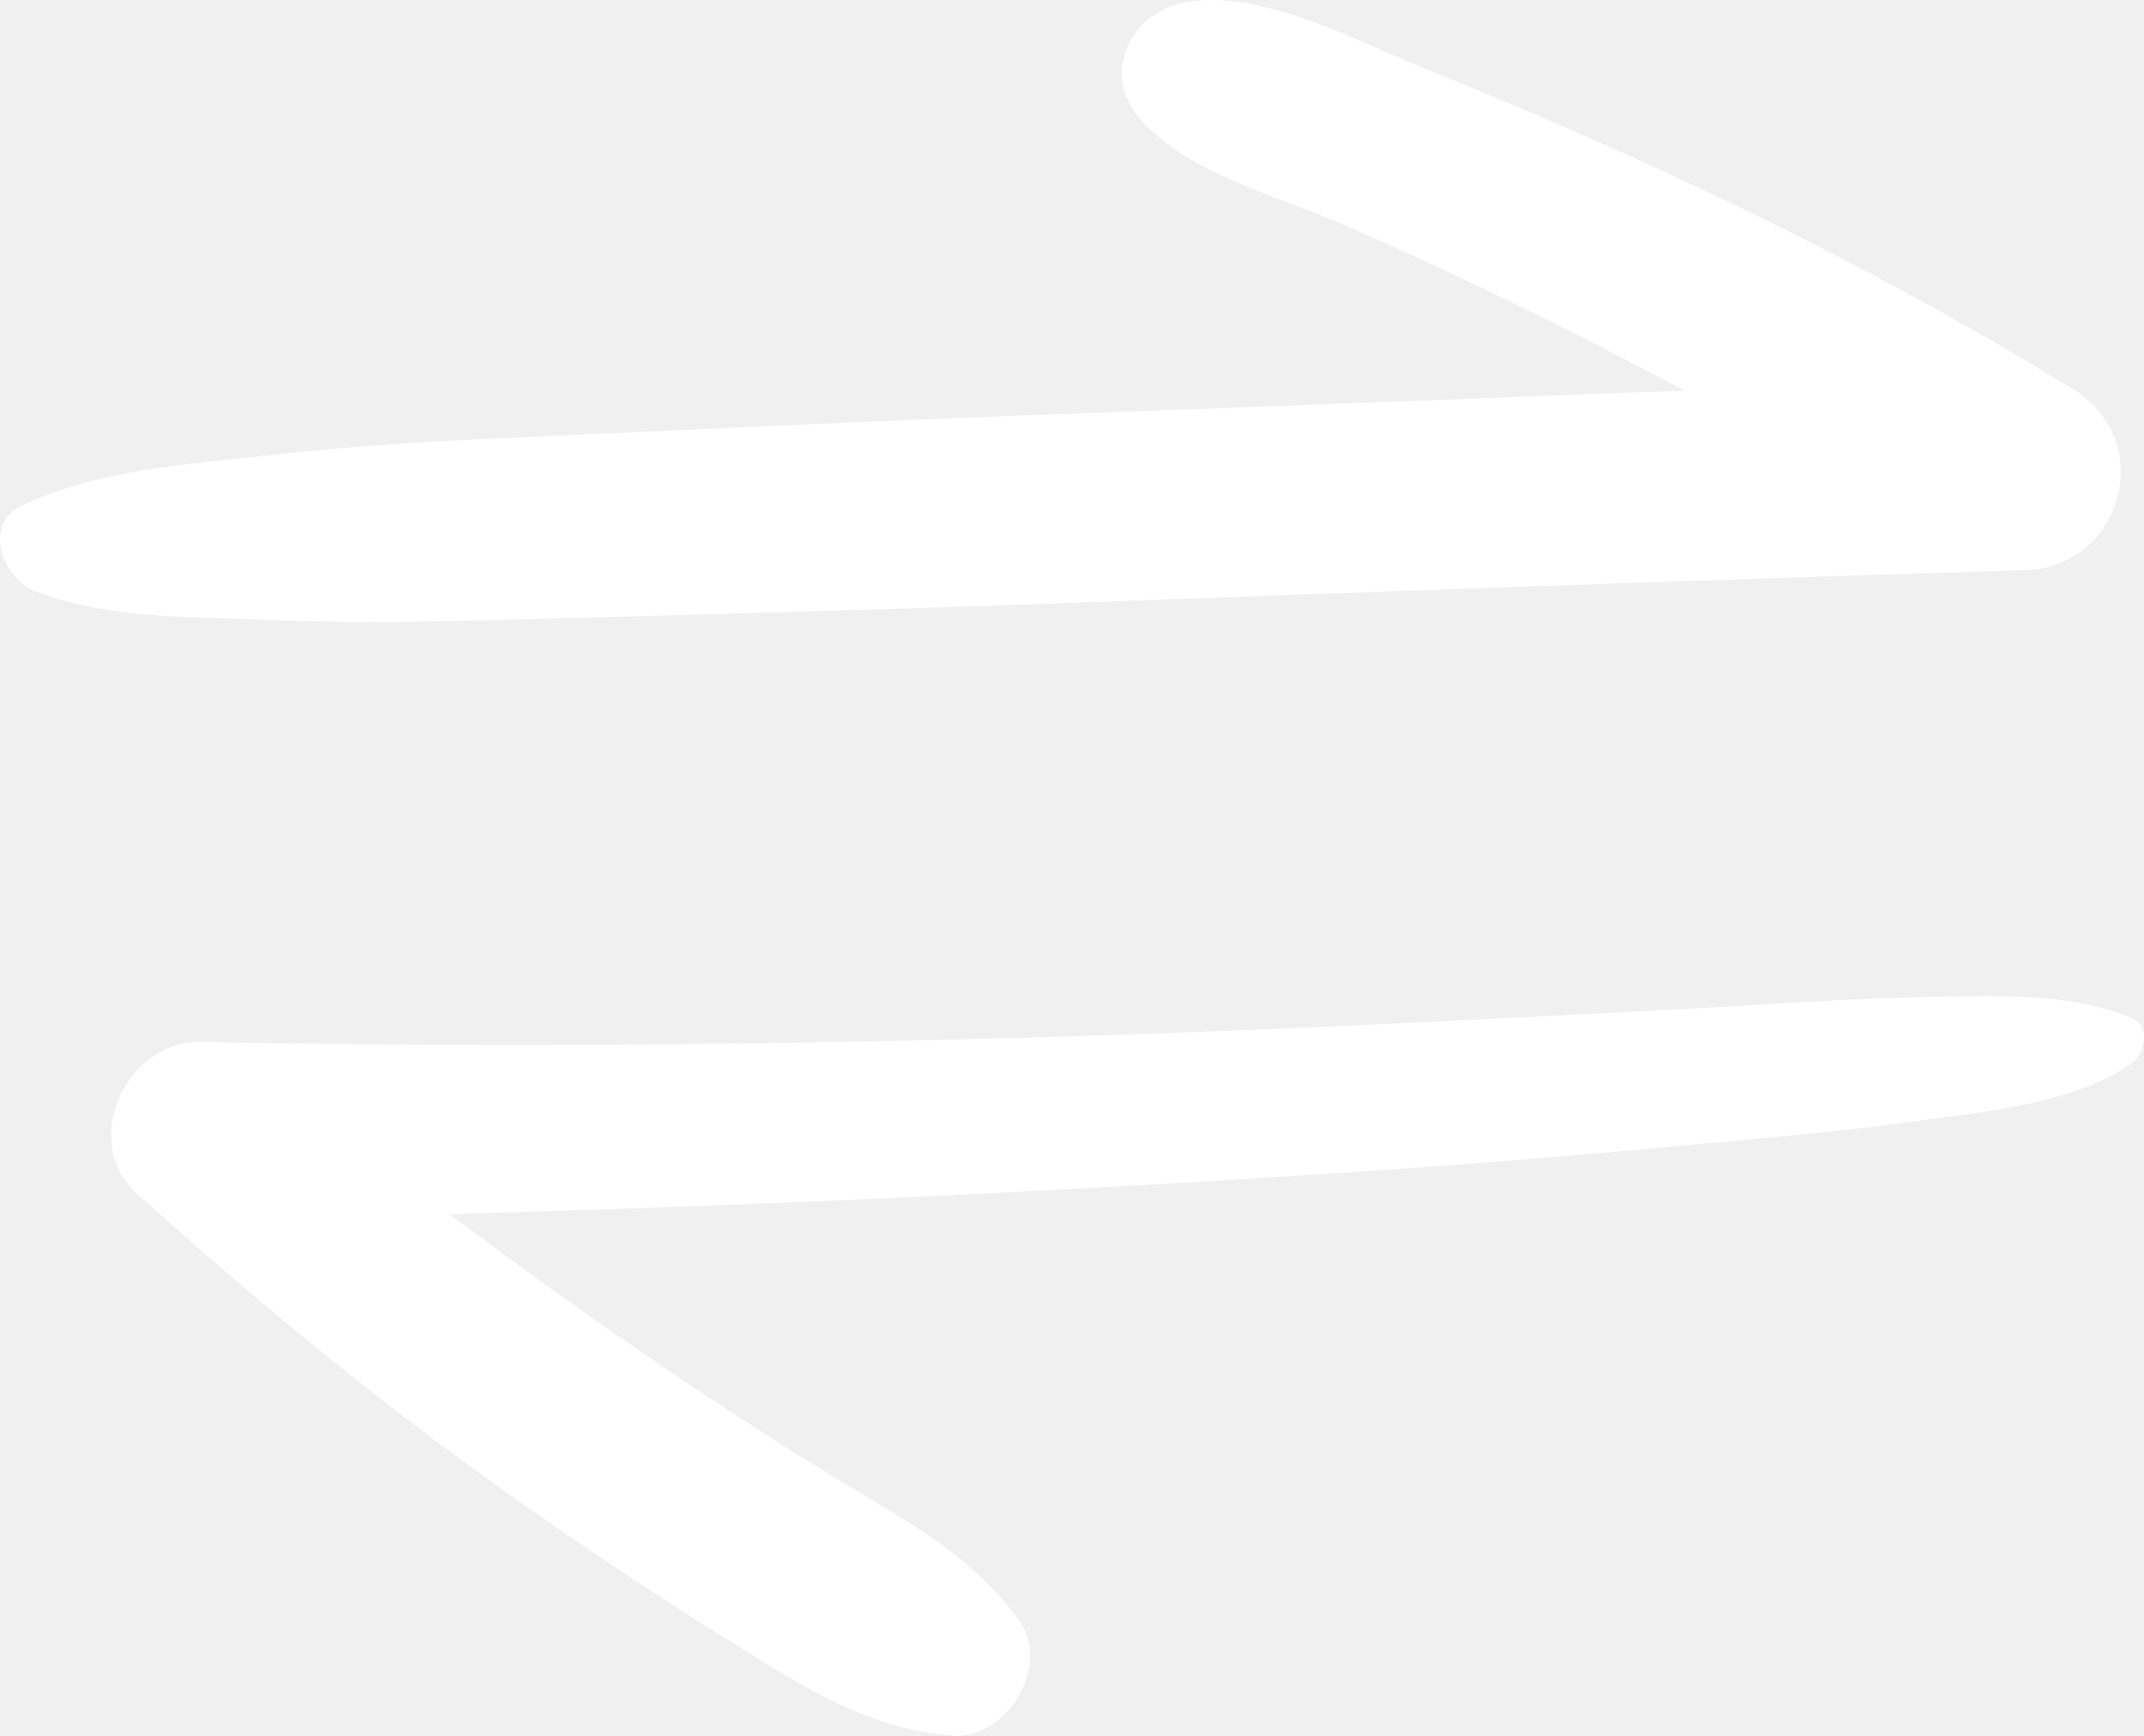
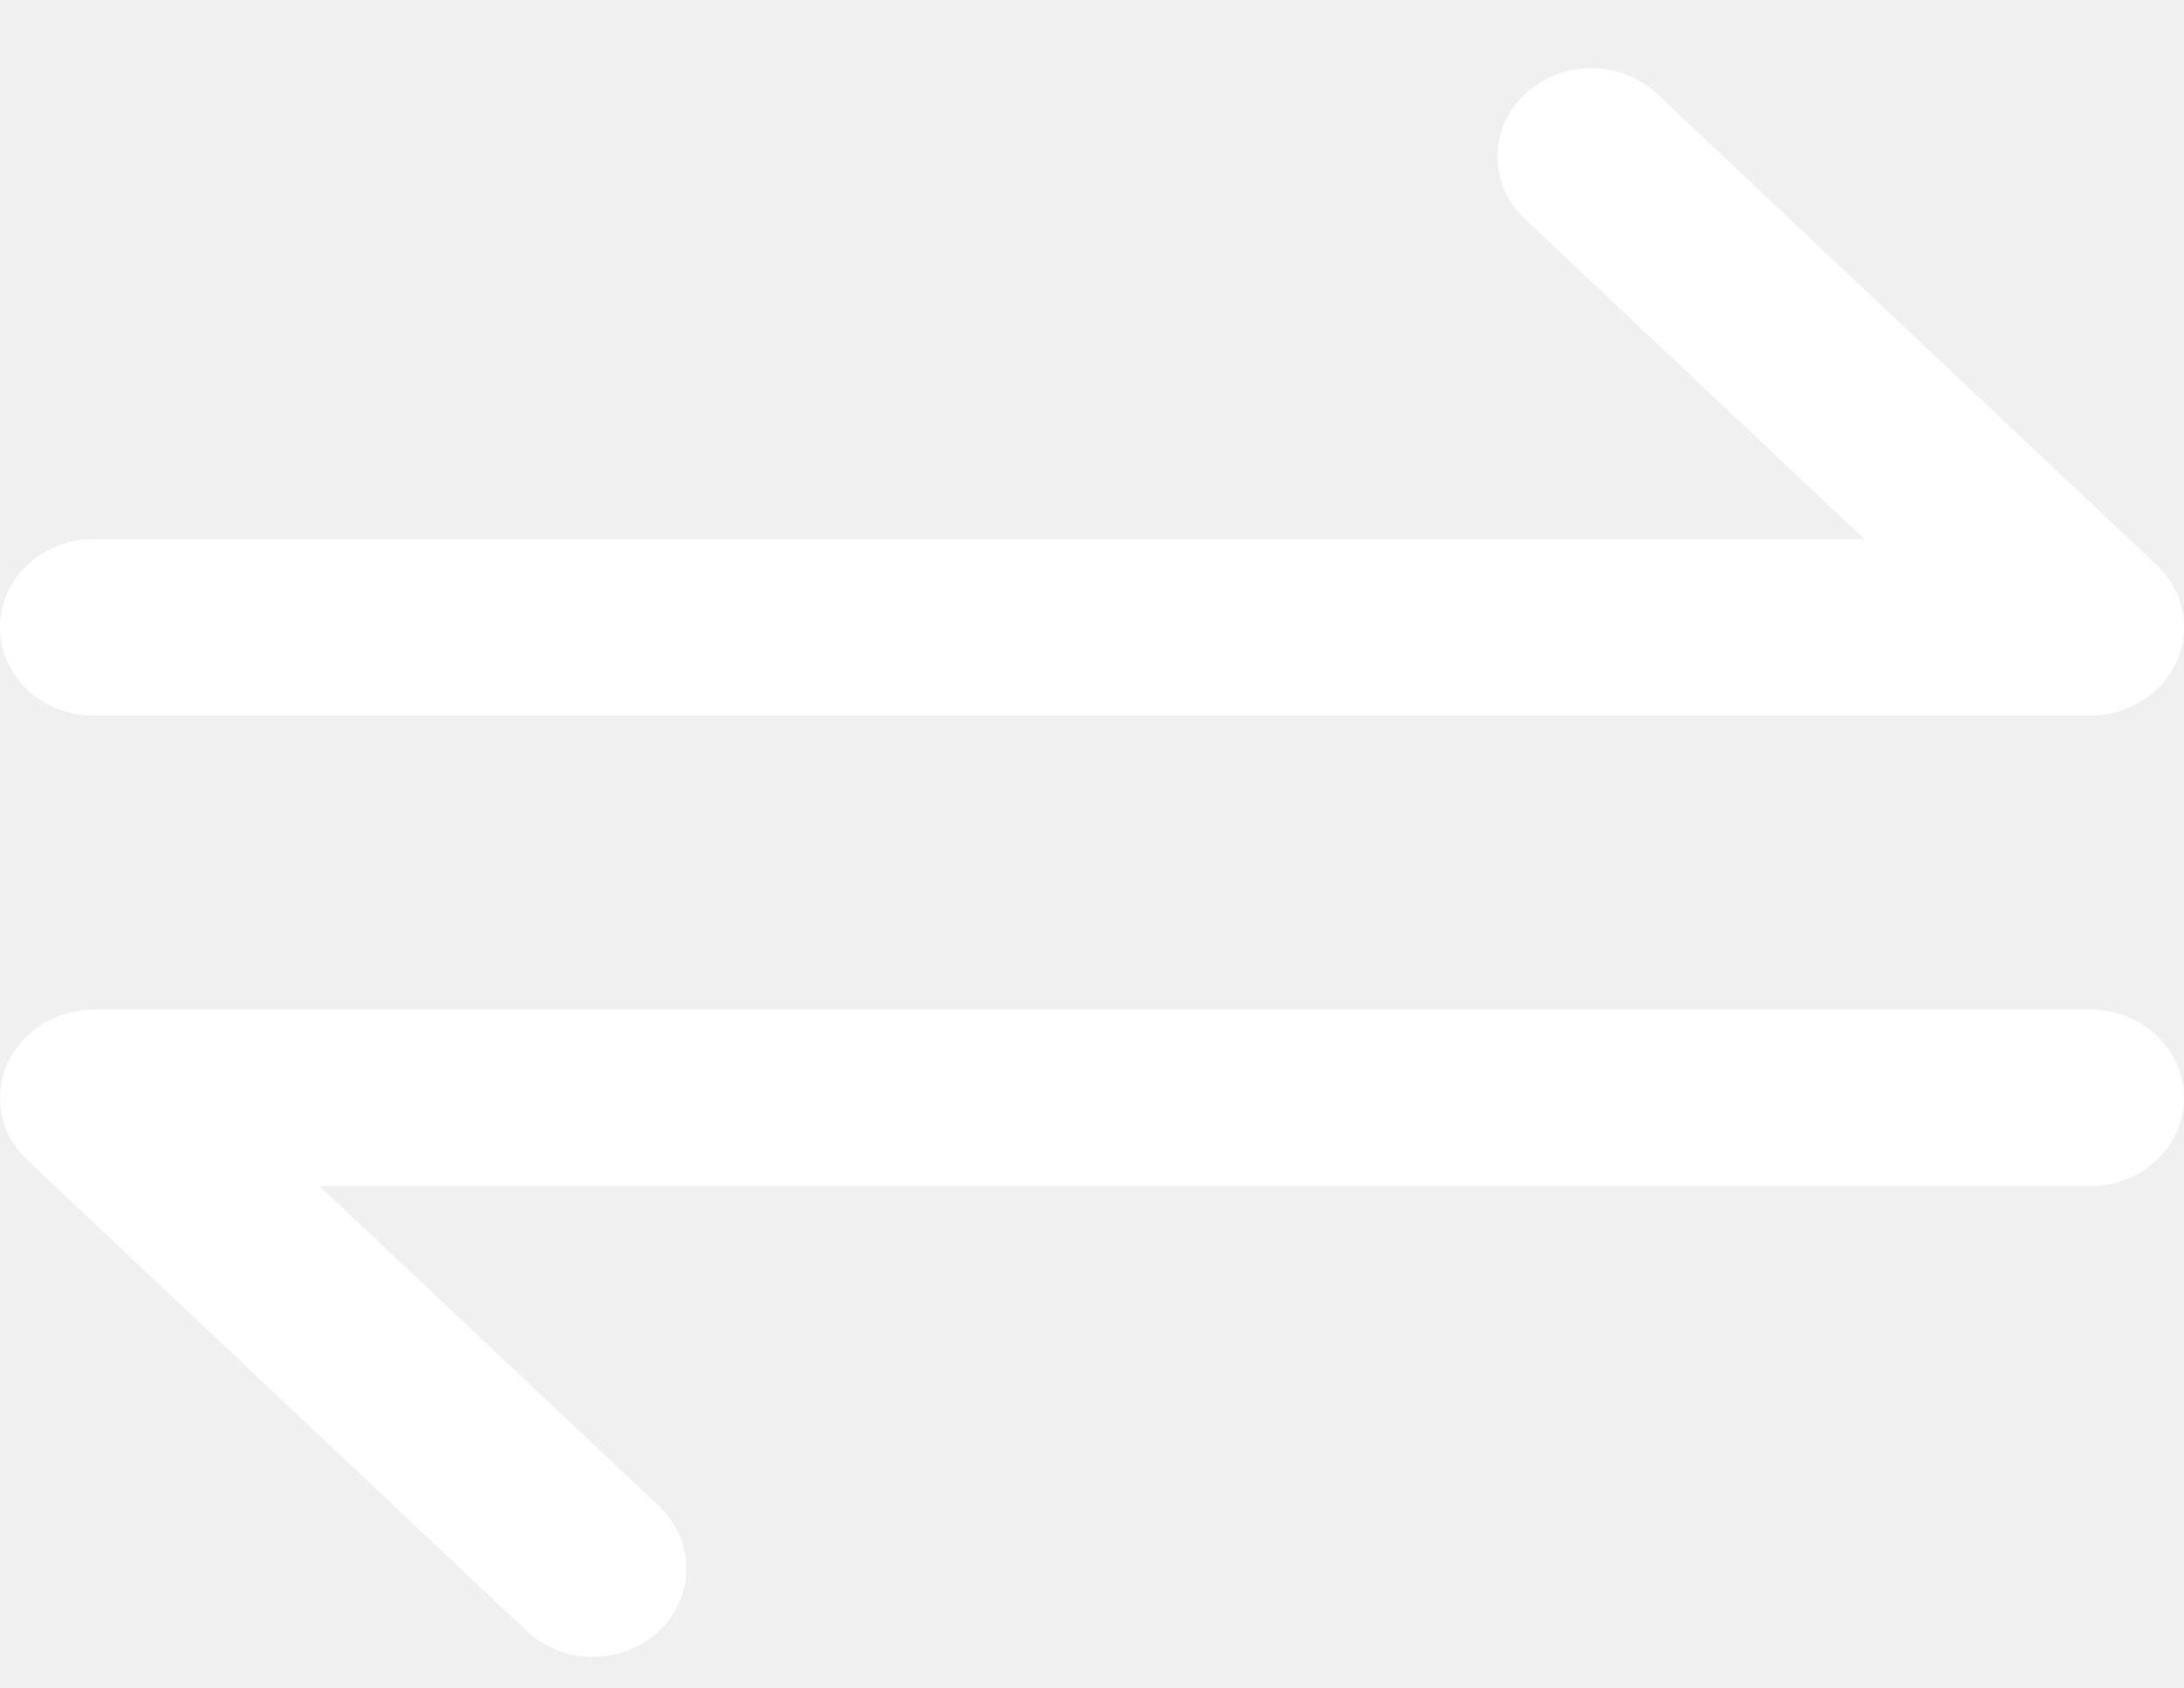
- <svg xmlns="http://www.w3.org/2000/svg" width="21" height="17" viewBox="0 0 21 17" fill="none">
-   <path d="M3.659 6.09C3.289 6.09 2.951 6.084 2.624 6.071C2.514 6.066 2.402 6.064 2.289 6.06C1.632 6.041 0.953 6.021 0.354 5.794C0.161 5.721 0.007 5.507 0 5.296C-0.003 5.186 0.031 5.036 0.223 4.947C0.877 4.642 1.612 4.565 2.324 4.491C2.428 4.48 2.532 4.469 2.635 4.458C3.493 4.362 4.321 4.317 5.018 4.286C5.473 4.266 5.929 4.246 6.385 4.225C7.543 4.171 8.741 4.117 9.919 4.073C10.695 4.044 11.469 4.015 12.244 3.986C13.515 3.938 14.786 3.891 16.056 3.841L16.499 3.825L16.108 3.619C15.803 3.459 15.535 3.321 15.288 3.198C14.595 2.851 13.886 2.519 13.182 2.21C13.011 2.135 12.825 2.065 12.645 1.996C12.107 1.792 11.551 1.581 11.189 1.191C10.997 0.985 10.939 0.73 11.03 0.491C11.127 0.228 11.382 0.043 11.689 0.009C11.745 0.004 11.804 0 11.863 0C12.409 0 13.009 0.261 13.536 0.493C13.681 0.556 13.821 0.617 13.955 0.672C14.733 0.985 15.441 1.289 16.125 1.601C17.666 2.305 19.037 3.03 20.315 3.818C20.684 4.046 20.851 4.461 20.737 4.877C20.623 5.295 20.267 5.573 19.83 5.585C17.356 5.658 14.839 5.748 12.407 5.835C11.614 5.864 10.82 5.892 10.027 5.921C8.82 5.963 7.591 5.997 6.404 6.031L5.126 6.066C4.722 6.077 4.189 6.09 3.659 6.09Z" fill="white" />
-   <path d="M9.371 17C9.355 17 9.34 17 9.324 16.998C8.524 16.934 7.888 16.536 7.217 16.114L7.078 16.028C6.418 15.615 5.759 15.179 5.119 14.729C3.881 13.86 2.645 12.865 1.34 11.688C1.044 11.422 1.049 11.047 1.152 10.786C1.291 10.434 1.603 10.205 1.949 10.205H1.965C2.986 10.224 4.029 10.234 5.06 10.234C7.204 10.234 9.407 10.192 11.605 10.111C13.169 10.053 14.759 9.971 16.295 9.892L16.475 9.883C16.728 9.87 16.982 9.854 17.236 9.839C17.763 9.807 18.308 9.773 18.843 9.764L19.02 9.761C19.162 9.758 19.308 9.755 19.454 9.755C19.907 9.755 20.433 9.781 20.884 9.972C20.953 10.002 20.991 10.055 20.999 10.131C21.009 10.24 20.951 10.367 20.863 10.427C20.35 10.772 19.608 10.869 18.954 10.955C18.862 10.967 18.772 10.979 18.685 10.991C18.082 11.075 17.461 11.13 16.861 11.185C16.686 11.2 16.512 11.217 16.337 11.233C14.955 11.363 13.491 11.471 11.592 11.583C9.418 11.712 7.113 11.812 4.743 11.881L4.401 11.891L4.675 12.094C5.218 12.496 5.73 12.862 6.24 13.213C6.859 13.64 7.496 14.054 8.13 14.443C8.235 14.507 8.34 14.57 8.442 14.631C9.025 14.979 9.576 15.308 9.98 15.867C10.12 16.061 10.126 16.326 9.996 16.575C9.864 16.833 9.617 17 9.371 17Z" fill="white" />
+ <svg xmlns="http://www.w3.org/2000/svg" width="22" height="17" viewBox="0 0 22 17" fill="none">
+   <path d="M21.723 5.689L16.695 0.948C16.326 0.601 15.729 0.601 15.361 0.948C14.993 1.295 14.993 1.858 15.361 2.206L18.78 5.429H0.943C0.422 5.429 0 5.828 0 6.318C0 6.809 0.422 7.207 0.943 7.207H21.057C21.438 7.207 21.782 6.99 21.928 6.659C22.074 6.327 21.994 5.943 21.723 5.689Z" fill="white" />
+   <path d="M21.057 10.169H0.943C0.562 10.169 0.218 10.386 0.072 10.718C-0.074 11.05 0.006 11.433 0.277 11.686L5.305 16.427C5.489 16.6 5.73 16.688 5.971 16.688C6.213 16.688 6.454 16.601 6.638 16.427C7.006 16.08 7.006 15.517 6.638 15.169L3.218 11.946H21.056C21.576 11.946 21.999 11.547 21.999 11.057C21.999 10.566 21.576 10.168 21.056 10.168L21.057 10.169Z" fill="white" />
</svg>
